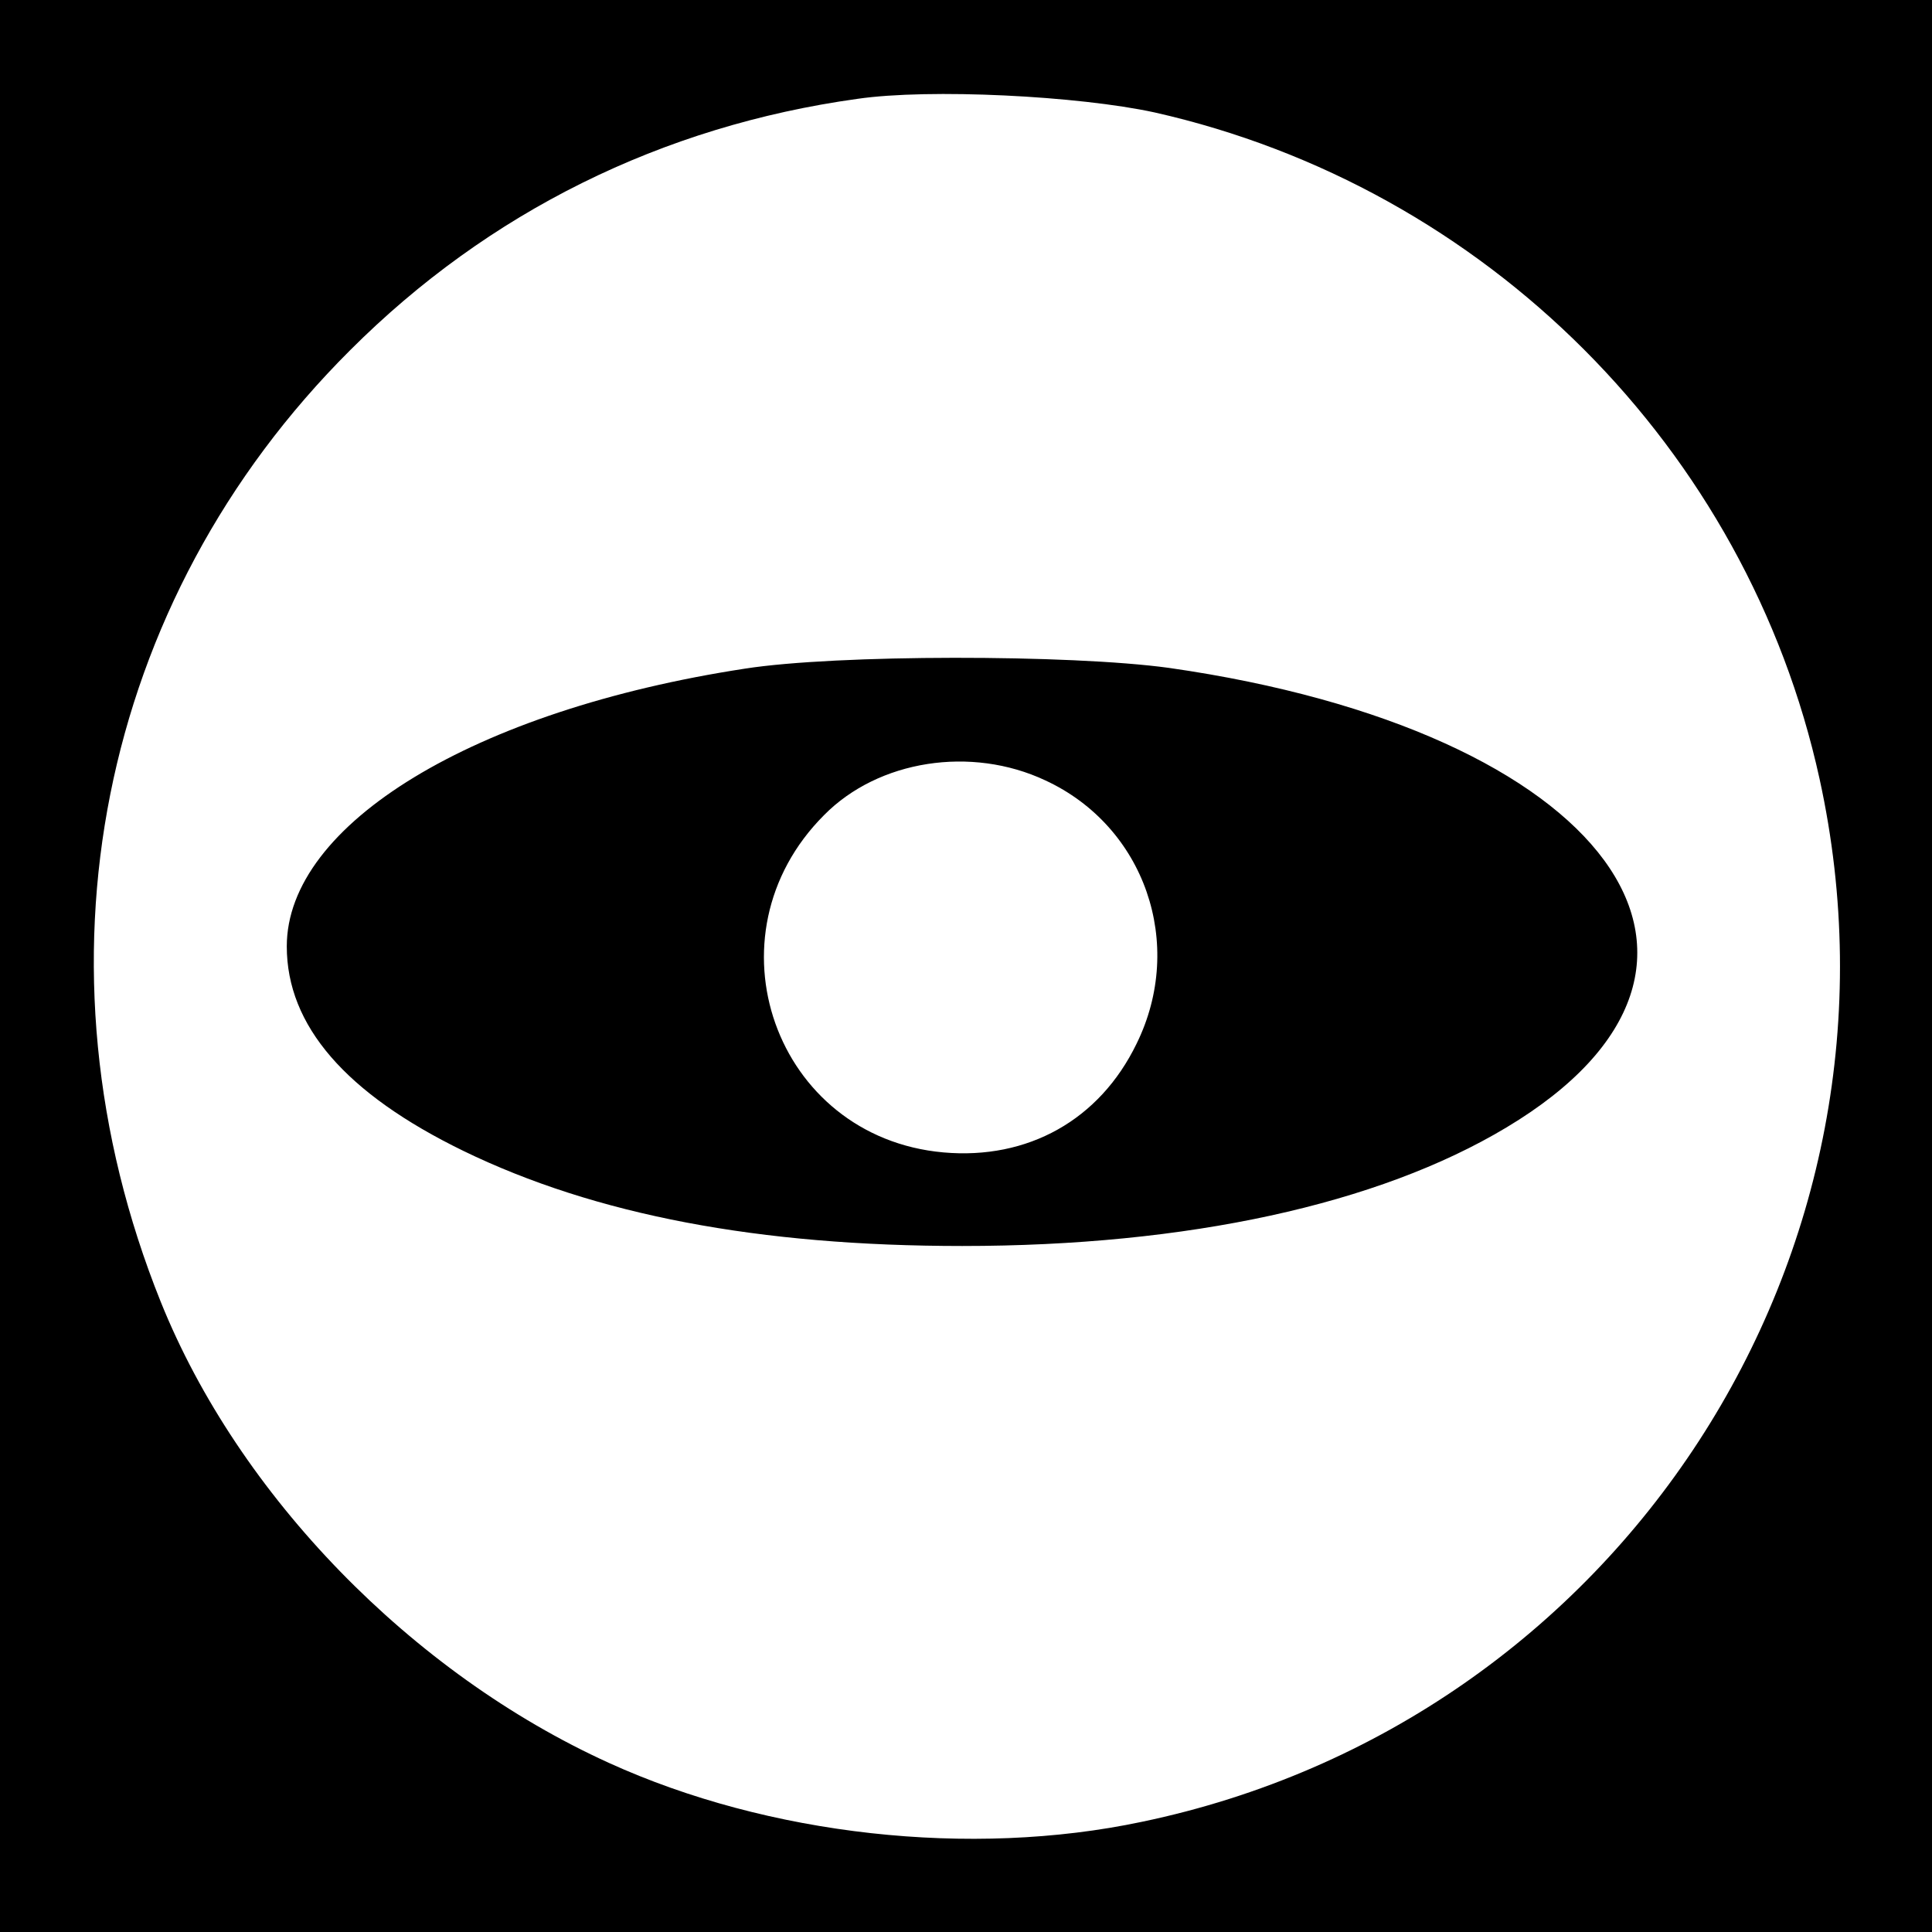
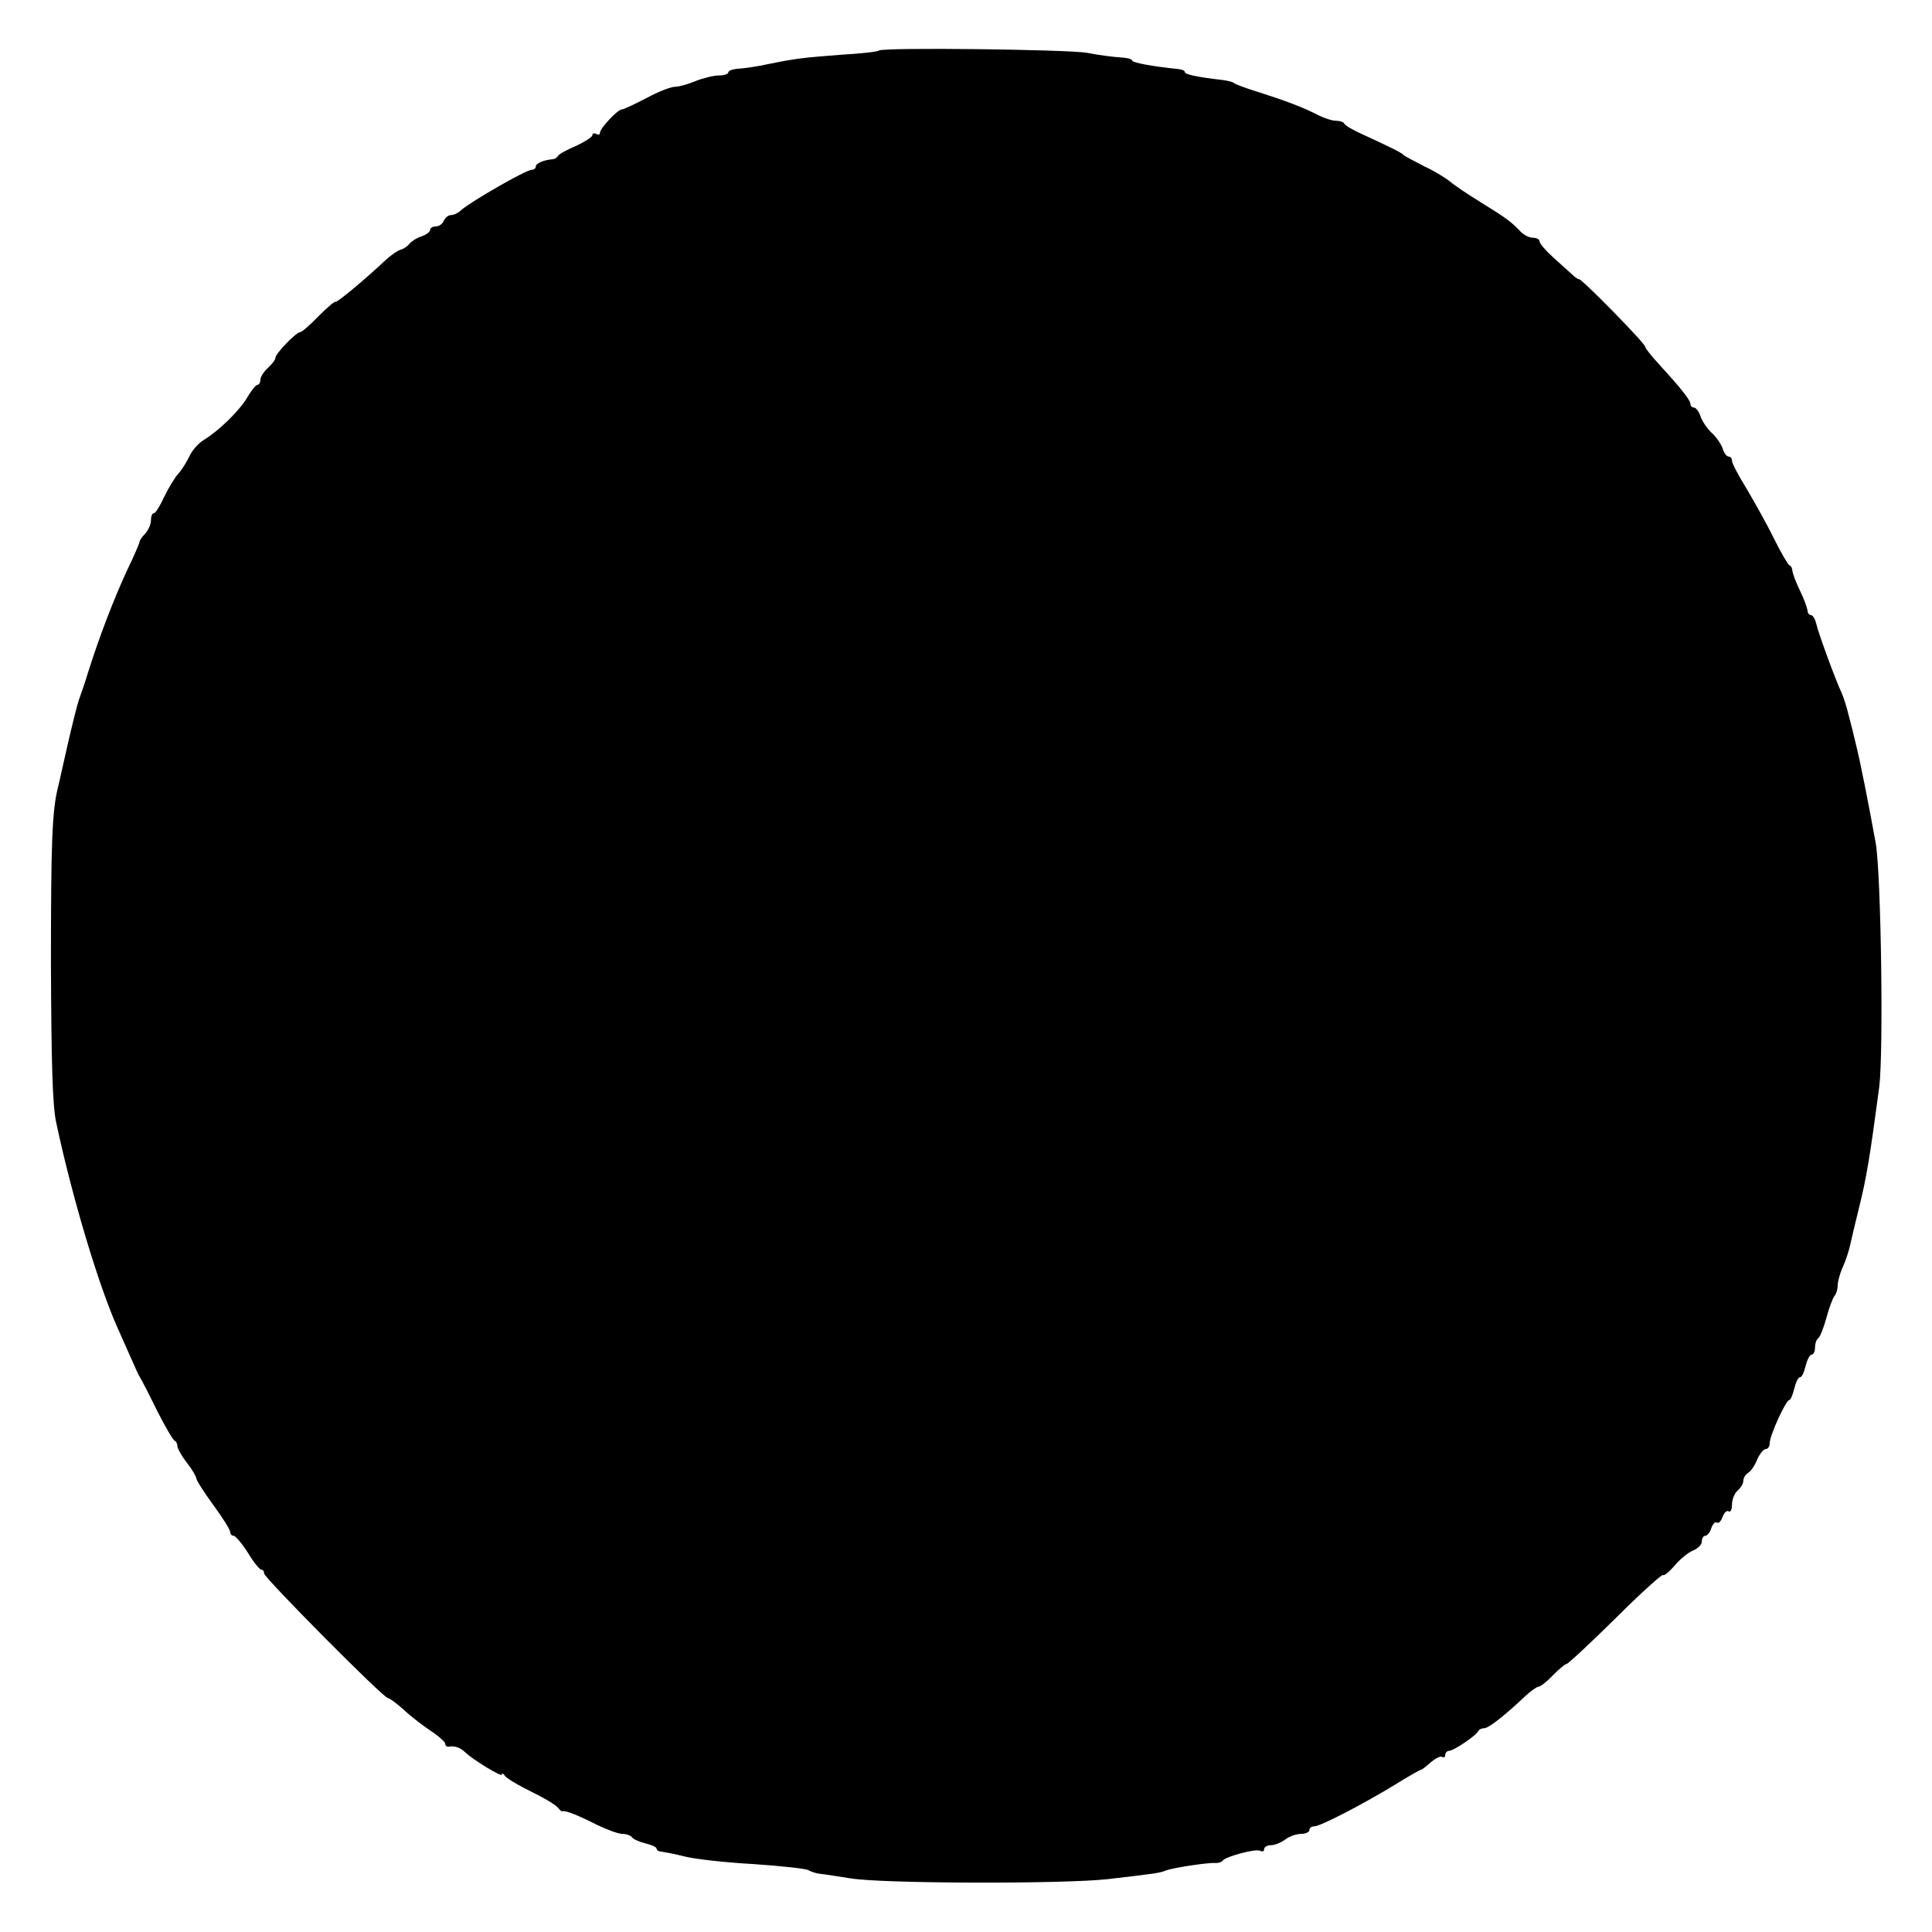
- <svg xmlns="http://www.w3.org/2000/svg" version="1.0" width="256pt" height="256pt" viewBox="0 0 256 256" preserveAspectRatio="xMidYMid meet">
-   <g transform="translate(0,256) scale(0.1,-0.1)" fill="#000000" stroke="none">
-     <path d="M0 1280 l0 -1280 1280 0 1280 0 0 1280 0 1280 -1280 0 -1280 0 0 -1280z m1530 1131 c439 -99 785 -445 881 -883 138 -629 -265 -1250 -898 -1382 -227 -48 -495 -18 -706 78 -262 119 -491 355 -594 611 -179 445 -83 928 251 1261 183 183 413 297 672 333 96 14 293 4 394 -18z" />
-     <path d="M987 1674 c-359 -55 -607 -206 -607 -368 0 -105 78 -195 234 -271 175 -85 392 -126 661 -126 298 0 551 55 721 157 361 216 133 526 -447 609 -131 18 -441 18 -562 -1z m398 -148 c132 -61 186 -217 121 -349 -49 -101 -144 -154 -256 -144 -223 20 -318 287 -158 447 72 73 195 92 293 46z" />
+ <svg xmlns="http://www.w3.org/2000/svg" version="1.0" width="512pt" height="512pt" viewBox="0 0 512 512" preserveAspectRatio="xMidYMid meet">
+   <g transform="translate(0,512) scale(0.1,-0.1)" fill="#000000" stroke="none">
+     <path d="M2329 4986 c-2 -3 -47 -8 -99 -11 -104 -8 -121 -10 -195 -25 -27 -6 -62 -11 -77 -12 -16 -1 -28 -5 -28 -10 0 -4 -11 -8 -25 -8 -14 0 -42 -7 -62 -15 -19 -8 -44 -15 -54 -15 -11 0 -45 -13 -76 -30 -31 -16 -60 -30 -65 -30 -11 0 -58 -50 -58 -62 0 -5 -4 -6 -10 -3 -5 3 -10 2 -10 -3 0 -5 -19 -17 -42 -28 -24 -10 -46 -22 -49 -27 -3 -5 -10 -9 -15 -9 -23 -2 -44 -11 -44 -19 0 -5 -5 -9 -11 -9 -15 0 -161 -84 -187 -107 -7 -7 -19 -13 -27 -13 -7 0 -15 -7 -19 -15 -3 -8 -12 -15 -21 -15 -8 0 -15 -4 -15 -9 0 -5 -10 -13 -22 -17 -13 -4 -27 -13 -33 -20 -5 -7 -16 -14 -24 -16 -7 -2 -25 -14 -40 -28 -55 -52 -129 -113 -132 -110 -2 2 -22 -15 -45 -38 -22 -23 -44 -42 -48 -42 -11 0 -66 -57 -66 -68 0 -5 -9 -17 -20 -27 -11 -10 -20 -24 -20 -32 0 -7 -4 -13 -8 -13 -4 0 -16 -15 -26 -32 -20 -35 -75 -89 -116 -114 -15 -9 -31 -28 -38 -43 -7 -15 -20 -36 -30 -47 -9 -10 -26 -38 -37 -61 -11 -24 -23 -43 -27 -43 -5 0 -8 -9 -8 -19 0 -11 -7 -26 -15 -35 -8 -8 -15 -18 -15 -21 0 -4 -15 -39 -34 -78 -35 -76 -73 -175 -102 -267 -9 -30 -21 -64 -25 -75 -4 -11 -17 -63 -29 -115 -12 -52 -23 -104 -26 -115 -16 -63 -19 -145 -19 -470 1 -256 4 -377 14 -420 42 -198 113 -434 163 -545 16 -36 34 -76 40 -90 6 -14 14 -32 19 -40 5 -8 26 -49 46 -90 21 -41 41 -76 46 -78 4 -2 7 -8 7 -14 0 -6 11 -26 25 -44 14 -18 25 -37 25 -41 0 -5 20 -37 45 -71 25 -34 45 -66 45 -72 0 -5 4 -10 9 -10 5 0 22 -20 38 -45 15 -25 31 -45 36 -45 4 0 7 -4 7 -10 0 -11 316 -330 328 -330 4 0 23 -14 42 -31 19 -18 52 -43 73 -57 20 -13 37 -29 37 -33 0 -5 3 -8 8 -8 17 3 31 -2 44 -14 23 -22 98 -67 98 -60 0 5 4 3 8 -3 4 -6 27 -20 52 -33 57 -28 83 -44 91 -54 3 -5 8 -8 10 -7 7 3 44 -12 91 -36 27 -13 57 -24 67 -24 11 0 22 -4 26 -9 3 -5 19 -12 35 -16 17 -4 30 -10 30 -14 0 -4 6 -8 13 -8 6 -1 35 -6 62 -13 28 -7 109 -16 182 -20 73 -5 138 -12 145 -16 7 -4 21 -9 33 -10 11 -1 47 -7 80 -12 86 -14 562 -15 680 -2 128 15 137 16 155 23 21 8 112 21 130 20 8 -1 17 2 20 6 8 11 89 33 100 26 6 -3 10 -1 10 4 0 6 8 11 18 11 10 0 27 7 38 15 10 8 29 15 42 15 12 0 22 5 22 10 0 6 6 10 13 10 16 0 126 57 210 108 37 23 70 42 73 42 2 0 14 9 26 20 12 10 25 17 30 14 4 -3 8 0 8 5 0 6 5 11 10 11 12 0 73 41 78 53 2 4 9 7 15 7 12 0 54 33 109 85 15 14 31 25 35 25 5 0 22 13 38 30 16 16 32 30 36 30 4 0 62 54 129 120 67 67 125 119 127 116 3 -3 17 9 31 25 14 17 36 35 49 40 12 5 23 15 23 24 0 8 4 15 9 15 5 0 13 9 16 20 4 11 10 18 15 15 5 -3 11 4 15 15 4 11 11 18 16 15 5 -4 9 5 9 18 0 14 7 30 15 37 8 7 15 18 15 26 0 7 6 17 13 21 7 4 18 20 24 36 7 15 17 27 23 27 5 0 10 7 10 16 0 20 43 114 52 114 3 0 9 13 13 30 4 16 10 30 15 30 5 0 11 13 15 30 4 16 11 30 16 30 5 0 9 9 9 19 0 11 4 22 9 25 4 3 14 27 21 53 7 27 17 52 21 58 5 5 9 18 9 28 0 10 6 33 14 50 8 18 16 43 19 57 3 14 14 61 25 105 18 73 27 125 52 313 12 92 5 564 -9 647 -20 110 -41 216 -52 260 -5 22 -14 58 -20 80 -5 22 -14 49 -19 60 -14 29 -61 156 -67 183 -3 12 -9 22 -14 22 -5 0 -9 6 -9 13 -1 6 -9 30 -20 52 -11 22 -19 45 -20 52 0 6 -3 13 -8 15 -4 2 -23 35 -42 73 -19 39 -52 97 -72 131 -21 34 -38 66 -38 73 0 6 -4 11 -9 11 -5 0 -13 10 -16 22 -4 11 -17 31 -30 42 -12 12 -25 31 -29 44 -4 12 -12 22 -17 22 -5 0 -9 4 -9 9 0 10 -25 42 -82 104 -21 23 -38 44 -38 48 0 9 -167 179 -175 179 -4 0 -12 6 -19 13 -7 6 -30 27 -50 45 -20 18 -36 37 -36 42 0 6 -8 10 -18 10 -10 0 -25 8 -34 18 -24 25 -36 34 -104 76 -34 21 -70 45 -80 54 -11 9 -41 28 -69 41 -27 14 -52 27 -55 30 -5 6 -33 20 -120 60 -19 9 -36 19 -38 24 -2 4 -12 7 -22 7 -10 0 -31 7 -47 15 -38 20 -86 38 -158 61 -33 10 -62 21 -65 24 -3 3 -16 6 -30 8 -70 8 -100 15 -100 21 0 4 -8 7 -17 8 -70 7 -123 17 -123 23 0 4 -15 7 -32 8 -18 1 -57 6 -87 12 -51 9 -543 15 -552 6z" />
  </g>
</svg>
